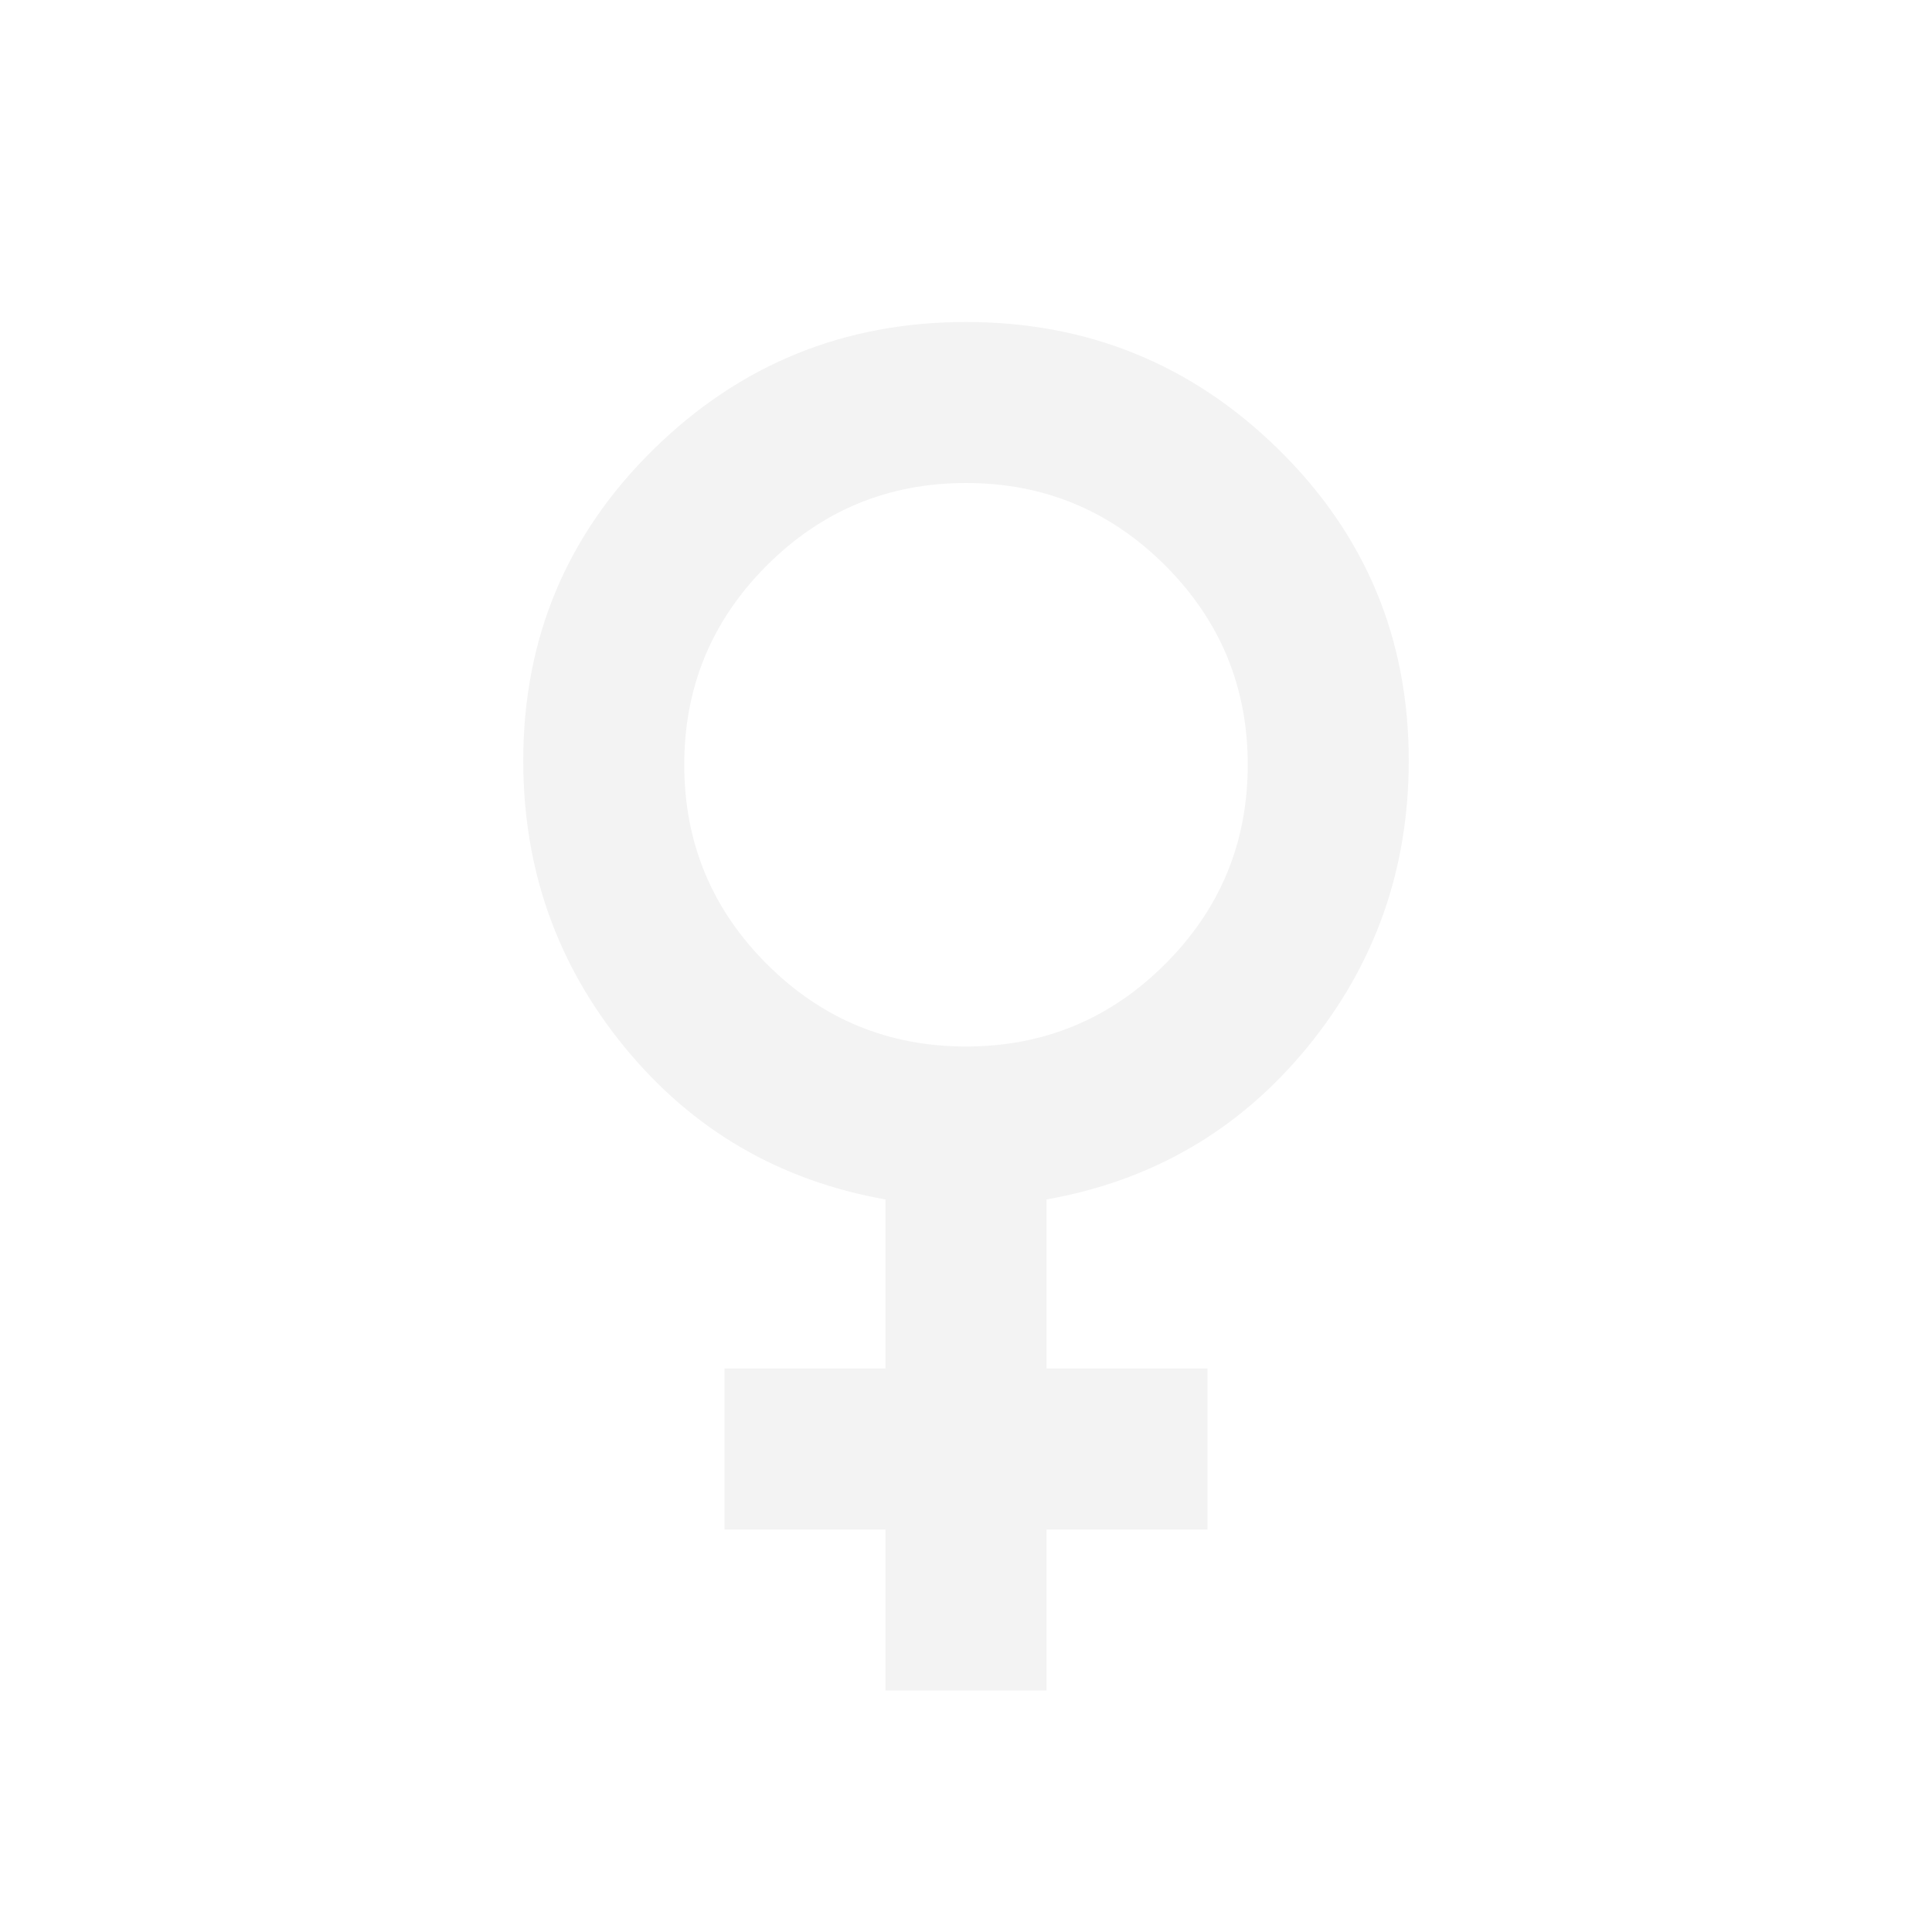
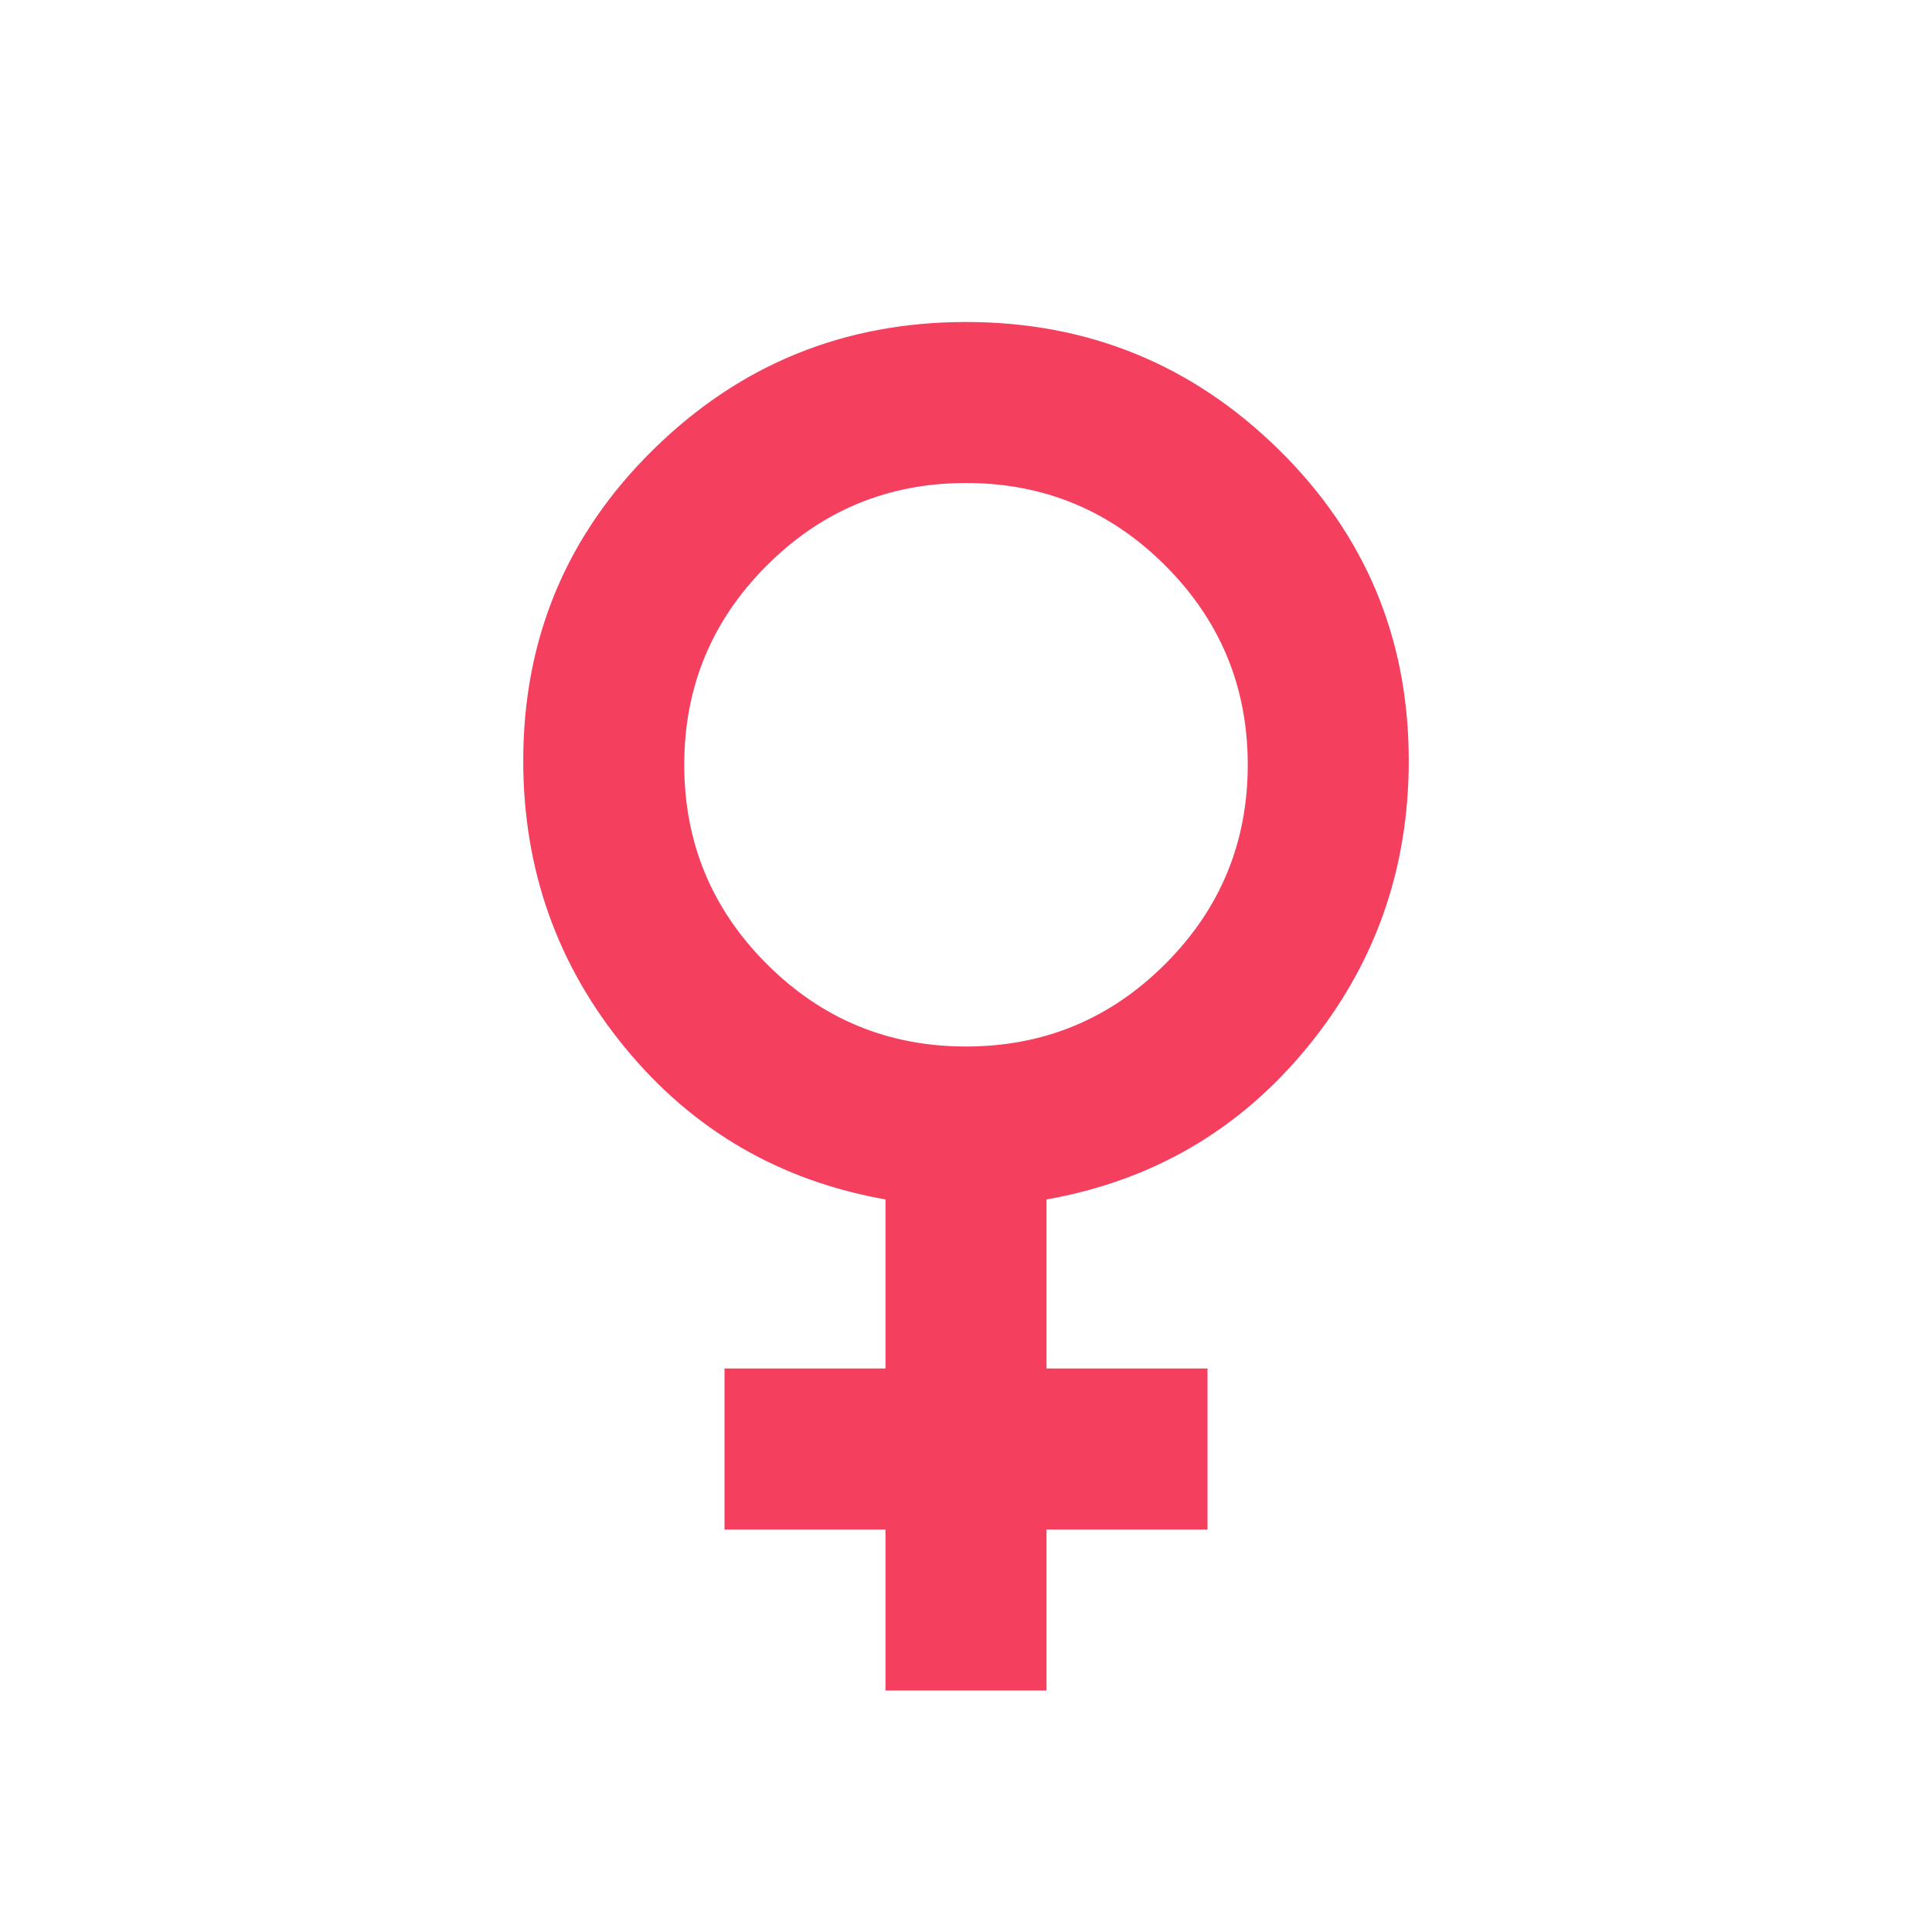
- <svg xmlns="http://www.w3.org/2000/svg" height="24px" viewBox="0 -960 960 960" width="24px" fill="#F3F3F3">
+ <svg xmlns="http://www.w3.org/2000/svg" height="24px" viewBox="0 -960 960 960" width="24px" fill="#F43F5E">
  <path d="M440-120v-80h-80v-80h80v-84q-79-14-129.5-75.5T260-582q0-91 64.5-154.5T480-800q91 0 155.5 63.5T700-582q0 81-50.5 142.5T520-364v84h80v80h-80v80h-80Zm40-320q58 0 99-41t41-99q0-58-41-99t-99-41q-58 0-99 41t-41 99q0 58 41 99t99 41Z" />
</svg>
